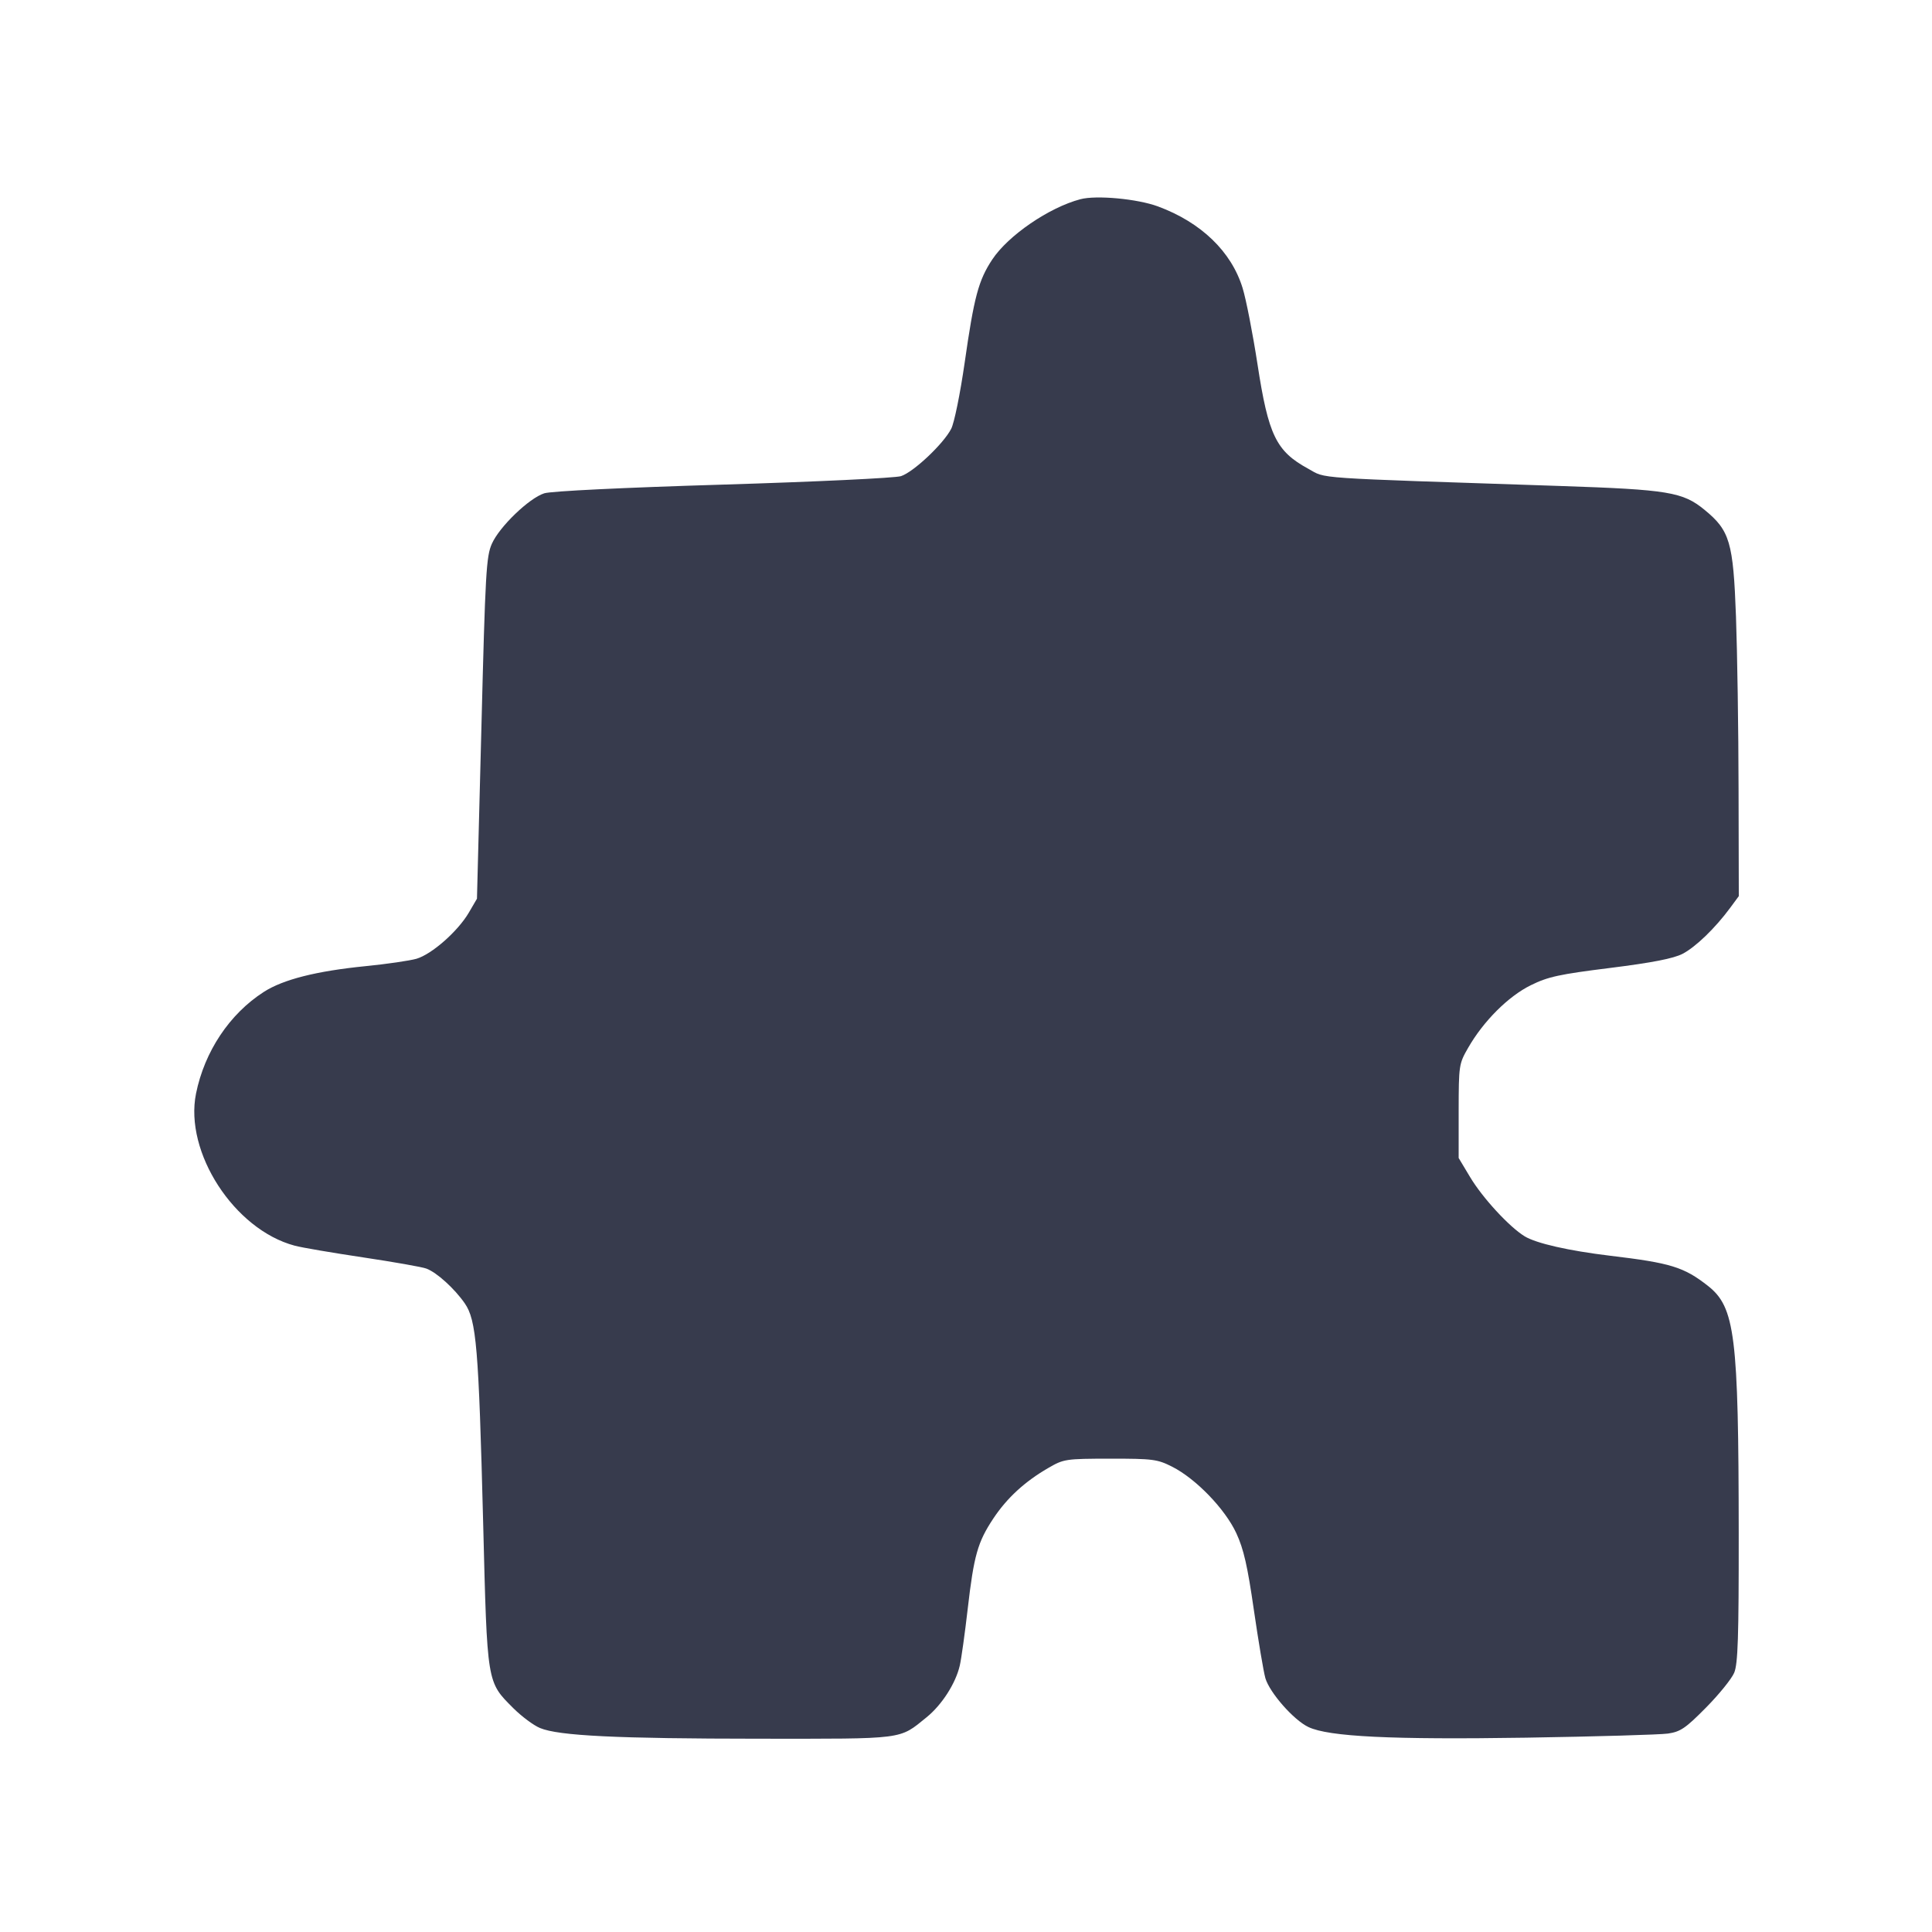
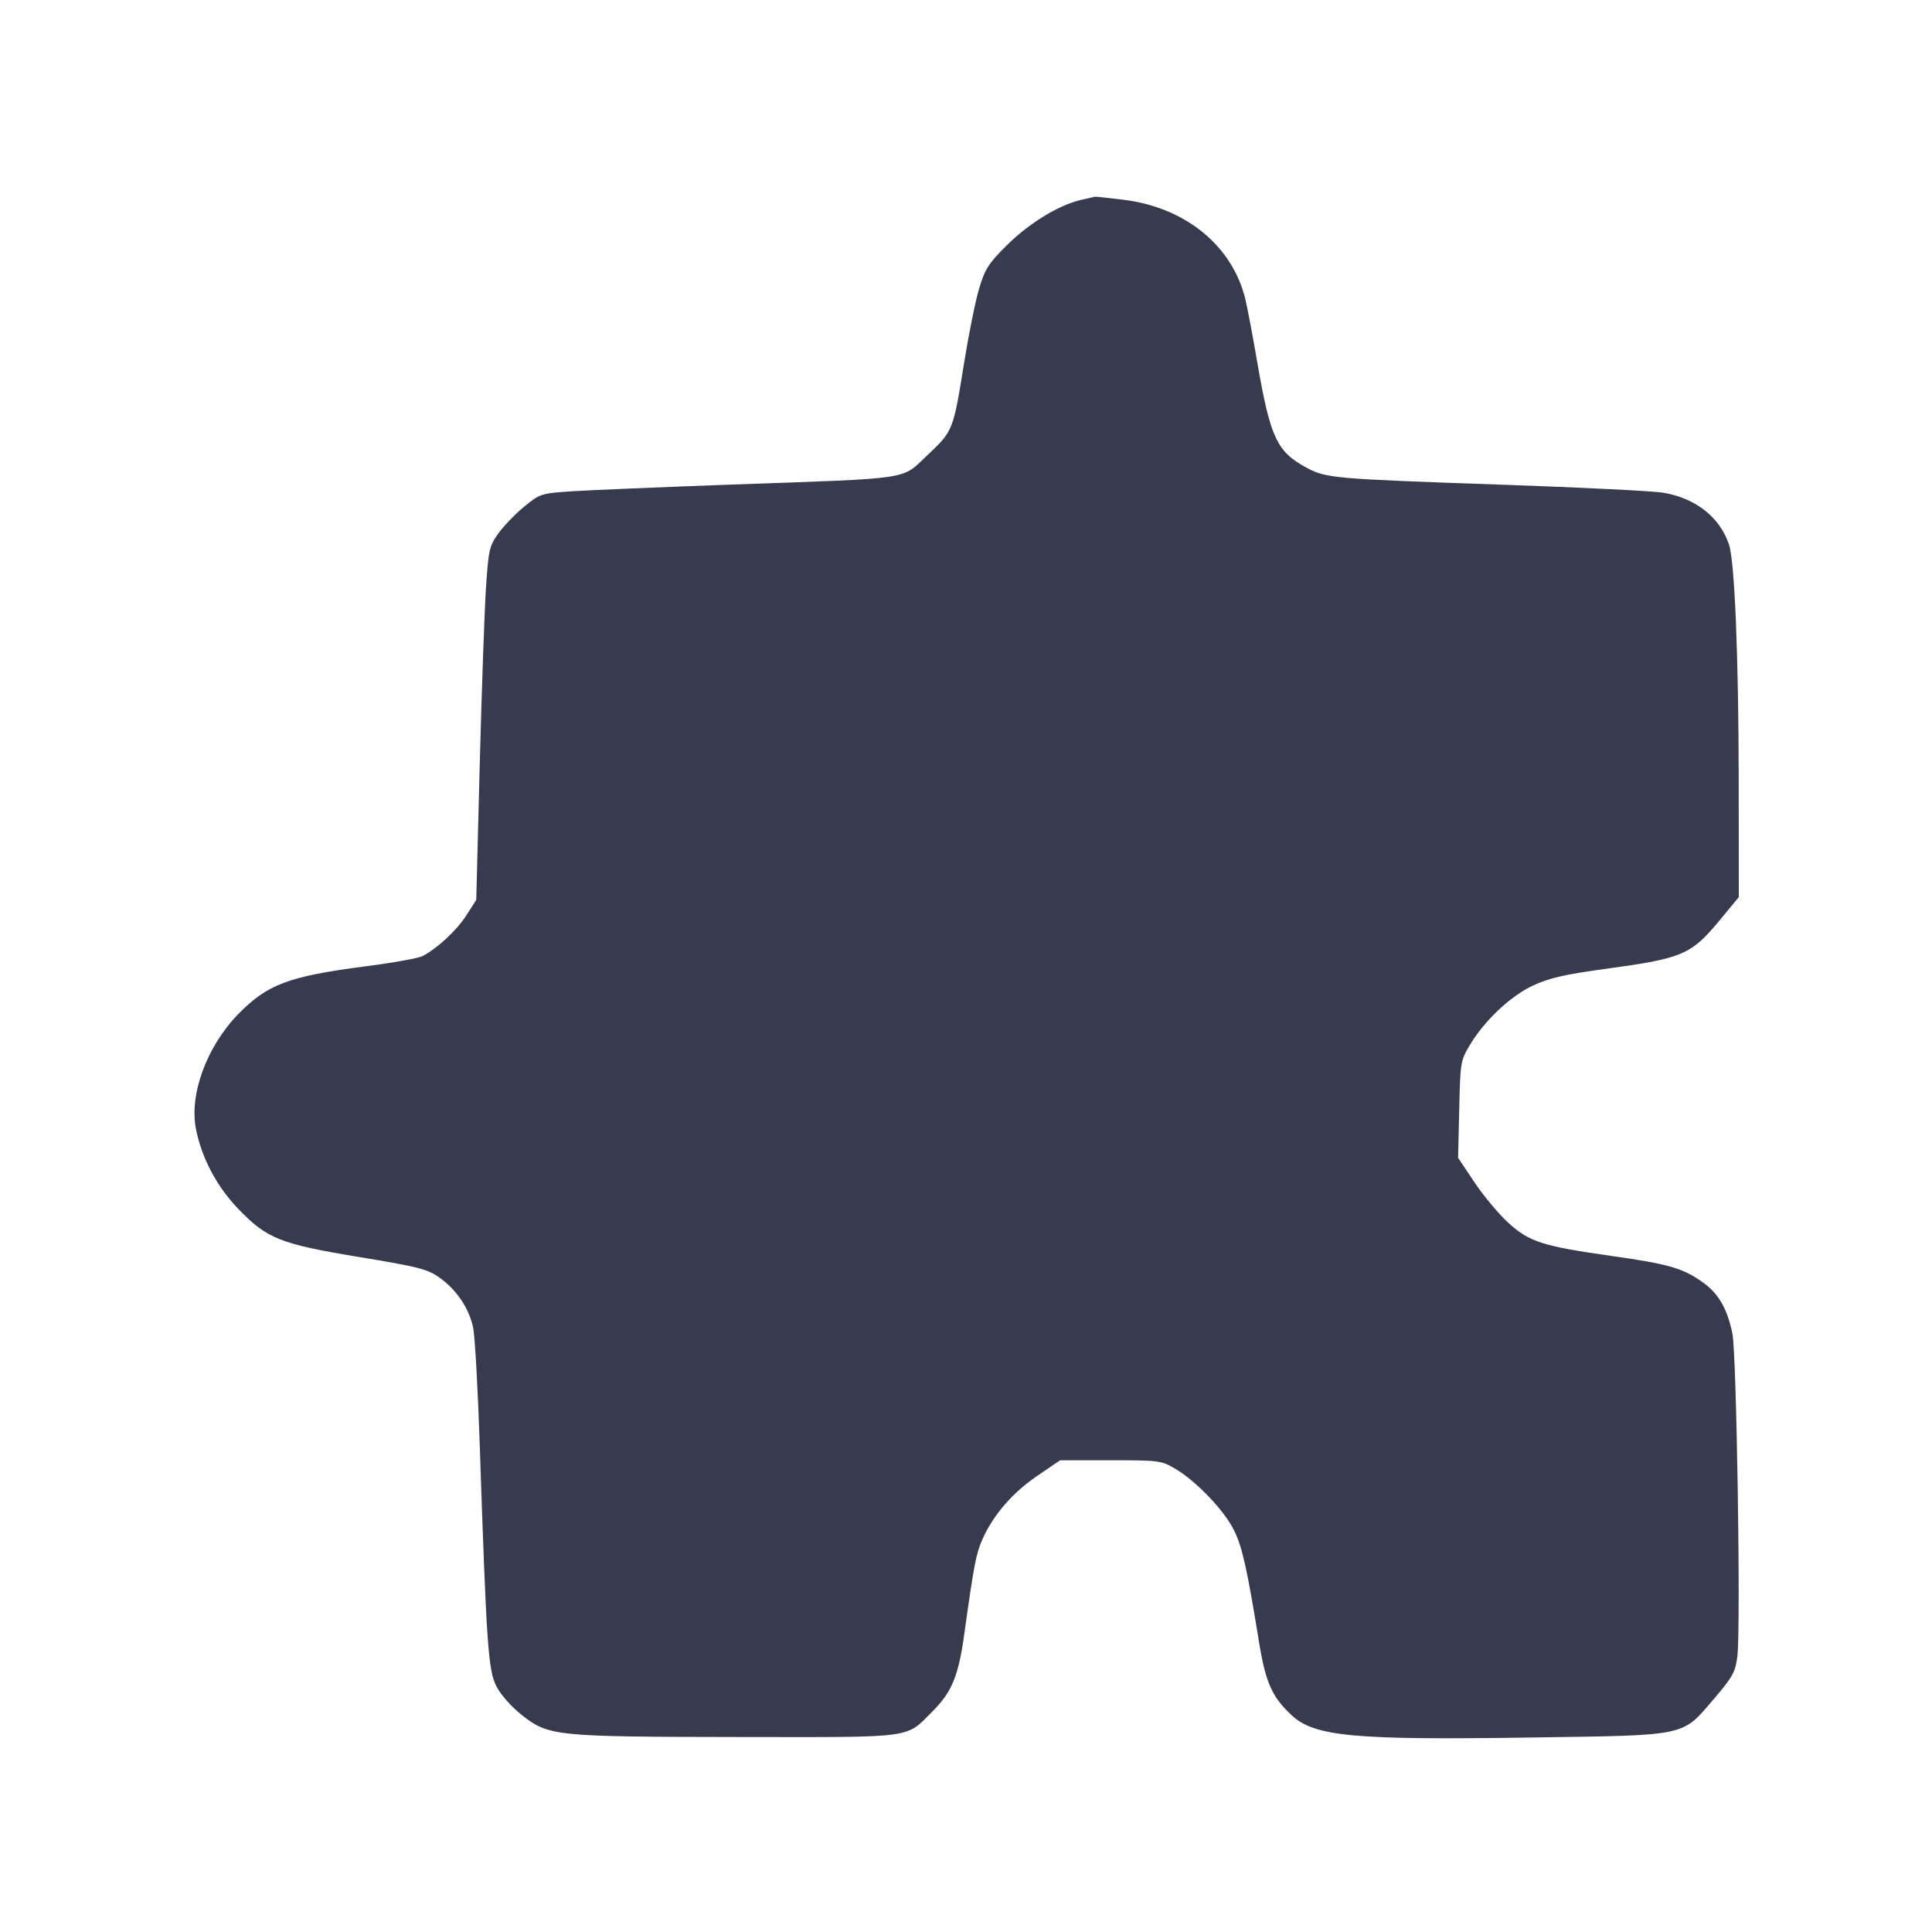
<svg xmlns="http://www.w3.org/2000/svg" width="24" height="24" viewBox="0 0 24 24" fill="none">
-   <path d="M13.420 2.475 C 13.031 2.578,12.524 2.925,12.326 3.224 C 12.155 3.482,12.100 3.689,11.983 4.508 C 11.928 4.890,11.854 5.254,11.816 5.327 C 11.719 5.515,11.347 5.865,11.192 5.915 C 11.119 5.938,10.132 5.985,8.980 6.020 C 7.750 6.057,6.843 6.101,6.761 6.128 C 6.573 6.188,6.206 6.541,6.111 6.753 C 6.040 6.911,6.029 7.106,5.980 9.045 L 5.925 11.164 5.824 11.337 C 5.688 11.569,5.364 11.854,5.174 11.910 C 5.089 11.934,4.804 11.976,4.540 12.002 C 3.931 12.063,3.518 12.167,3.277 12.322 C 2.852 12.595,2.541 13.061,2.435 13.585 C 2.288 14.314,2.910 15.274,3.660 15.474 C 3.748 15.498,4.131 15.563,4.512 15.620 C 4.892 15.677,5.245 15.739,5.297 15.759 C 5.427 15.808,5.646 16.007,5.773 16.190 C 5.918 16.400,5.946 16.730,6.002 18.920 C 6.053 20.932,6.046 20.888,6.378 21.221 C 6.480 21.322,6.628 21.433,6.708 21.466 C 6.939 21.563,7.666 21.598,9.432 21.599 C 11.258 21.600,11.165 21.612,11.510 21.333 C 11.701 21.178,11.872 20.911,11.923 20.689 C 11.942 20.607,11.986 20.292,12.021 19.988 C 12.098 19.321,12.145 19.157,12.339 18.864 C 12.509 18.608,12.730 18.405,13.020 18.237 C 13.215 18.124,13.234 18.121,13.791 18.120 C 14.322 18.120,14.377 18.127,14.561 18.220 C 14.857 18.370,15.219 18.746,15.358 19.046 C 15.450 19.245,15.497 19.453,15.576 20.000 C 15.632 20.385,15.696 20.766,15.719 20.847 C 15.772 21.027,16.071 21.368,16.254 21.454 C 16.506 21.574,17.285 21.612,18.960 21.586 C 19.829 21.572,20.621 21.549,20.720 21.535 C 20.876 21.512,20.939 21.469,21.193 21.212 C 21.354 21.049,21.512 20.854,21.543 20.779 C 21.589 20.668,21.600 20.340,21.599 19.051 C 21.597 16.587,21.554 16.239,21.216 15.973 C 20.917 15.739,20.755 15.689,20.000 15.599 C 19.486 15.537,19.085 15.446,18.940 15.358 C 18.749 15.241,18.417 14.881,18.262 14.622 L 18.120 14.385 18.120 13.802 C 18.121 13.232,18.123 13.216,18.238 13.016 C 18.427 12.686,18.737 12.376,19.016 12.239 C 19.230 12.133,19.370 12.103,20.003 12.024 C 20.529 11.958,20.787 11.907,20.901 11.849 C 21.064 11.764,21.306 11.531,21.494 11.276 L 21.600 11.132 21.597 9.796 C 21.596 9.061,21.581 8.099,21.565 7.659 C 21.531 6.734,21.489 6.591,21.174 6.333 C 20.904 6.112,20.726 6.082,19.380 6.037 C 16.233 5.932,16.485 5.950,16.250 5.822 C 15.852 5.605,15.756 5.405,15.621 4.524 C 15.562 4.142,15.479 3.716,15.436 3.578 C 15.297 3.125,14.920 2.762,14.384 2.564 C 14.129 2.470,13.618 2.422,13.420 2.475 " fill="#373B4D" stroke="none" fill-rule="evenodd" />
+   <path d="M13.425 2.484 C 13.150 2.549,12.787 2.771,12.513 3.041 C 12.279 3.273,12.237 3.339,12.164 3.582 C 12.118 3.735,12.036 4.139,11.981 4.480 C 11.841 5.352,11.841 5.352,11.524 5.651 C 11.190 5.966,11.366 5.939,9.100 6.019 C 8.198 6.052,7.291 6.090,7.085 6.104 C 6.721 6.129,6.705 6.135,6.510 6.295 C 6.400 6.386,6.256 6.535,6.191 6.626 C 6.080 6.780,6.069 6.828,6.038 7.286 C 6.019 7.558,5.985 8.545,5.960 9.479 L 5.916 11.179 5.793 11.371 C 5.673 11.558,5.433 11.781,5.249 11.877 C 5.199 11.903,4.884 11.960,4.549 12.003 C 3.584 12.128,3.322 12.227,2.960 12.597 C 2.567 13.001,2.348 13.597,2.435 14.029 C 2.508 14.390,2.692 14.738,2.959 15.016 C 3.316 15.388,3.481 15.453,4.460 15.615 C 5.190 15.735,5.309 15.765,5.454 15.867 C 5.673 16.021,5.831 16.257,5.879 16.500 C 5.900 16.610,5.937 17.267,5.960 17.960 C 6.043 20.437,6.064 20.751,6.168 20.951 C 6.221 21.054,6.354 21.204,6.484 21.306 C 6.815 21.567,6.896 21.575,9.180 21.578 C 11.393 21.580,11.242 21.601,11.588 21.255 C 11.825 21.017,11.907 20.818,11.979 20.296 C 12.099 19.436,12.125 19.301,12.203 19.124 C 12.335 18.824,12.576 18.545,12.880 18.337 L 13.169 18.140 13.794 18.140 C 14.400 18.140,14.426 18.143,14.602 18.247 C 14.860 18.399,15.211 18.766,15.330 19.011 C 15.433 19.221,15.492 19.487,15.639 20.392 C 15.722 20.902,15.801 21.080,16.046 21.308 C 16.330 21.572,16.821 21.617,19.018 21.584 C 20.992 21.555,20.886 21.577,21.301 21.092 C 21.525 20.829,21.558 20.768,21.582 20.577 C 21.626 20.229,21.573 16.810,21.520 16.562 C 21.452 16.242,21.343 16.060,21.135 15.917 C 20.892 15.750,20.724 15.702,20.013 15.601 C 19.162 15.480,18.996 15.427,18.737 15.190 C 18.618 15.082,18.429 14.856,18.317 14.688 L 18.113 14.383 18.127 13.782 C 18.140 13.199,18.144 13.174,18.257 12.985 C 18.442 12.676,18.764 12.372,19.047 12.241 C 19.243 12.150,19.439 12.105,19.920 12.039 C 20.914 11.904,21.006 11.864,21.379 11.412 L 21.600 11.144 21.599 9.722 C 21.597 8.138,21.549 6.972,21.477 6.760 C 21.361 6.421,21.058 6.185,20.657 6.120 C 20.530 6.099,19.642 6.055,18.683 6.022 C 16.545 5.948,16.473 5.941,16.225 5.807 C 15.863 5.611,15.780 5.435,15.621 4.516 C 15.563 4.177,15.495 3.819,15.471 3.720 C 15.311 3.055,14.729 2.578,13.961 2.482 C 13.775 2.459,13.613 2.442,13.601 2.444 C 13.589 2.446,13.510 2.464,13.425 2.484 " fill="#373B4D" stroke="none" fill-rule="evenodd" />
</svg>
